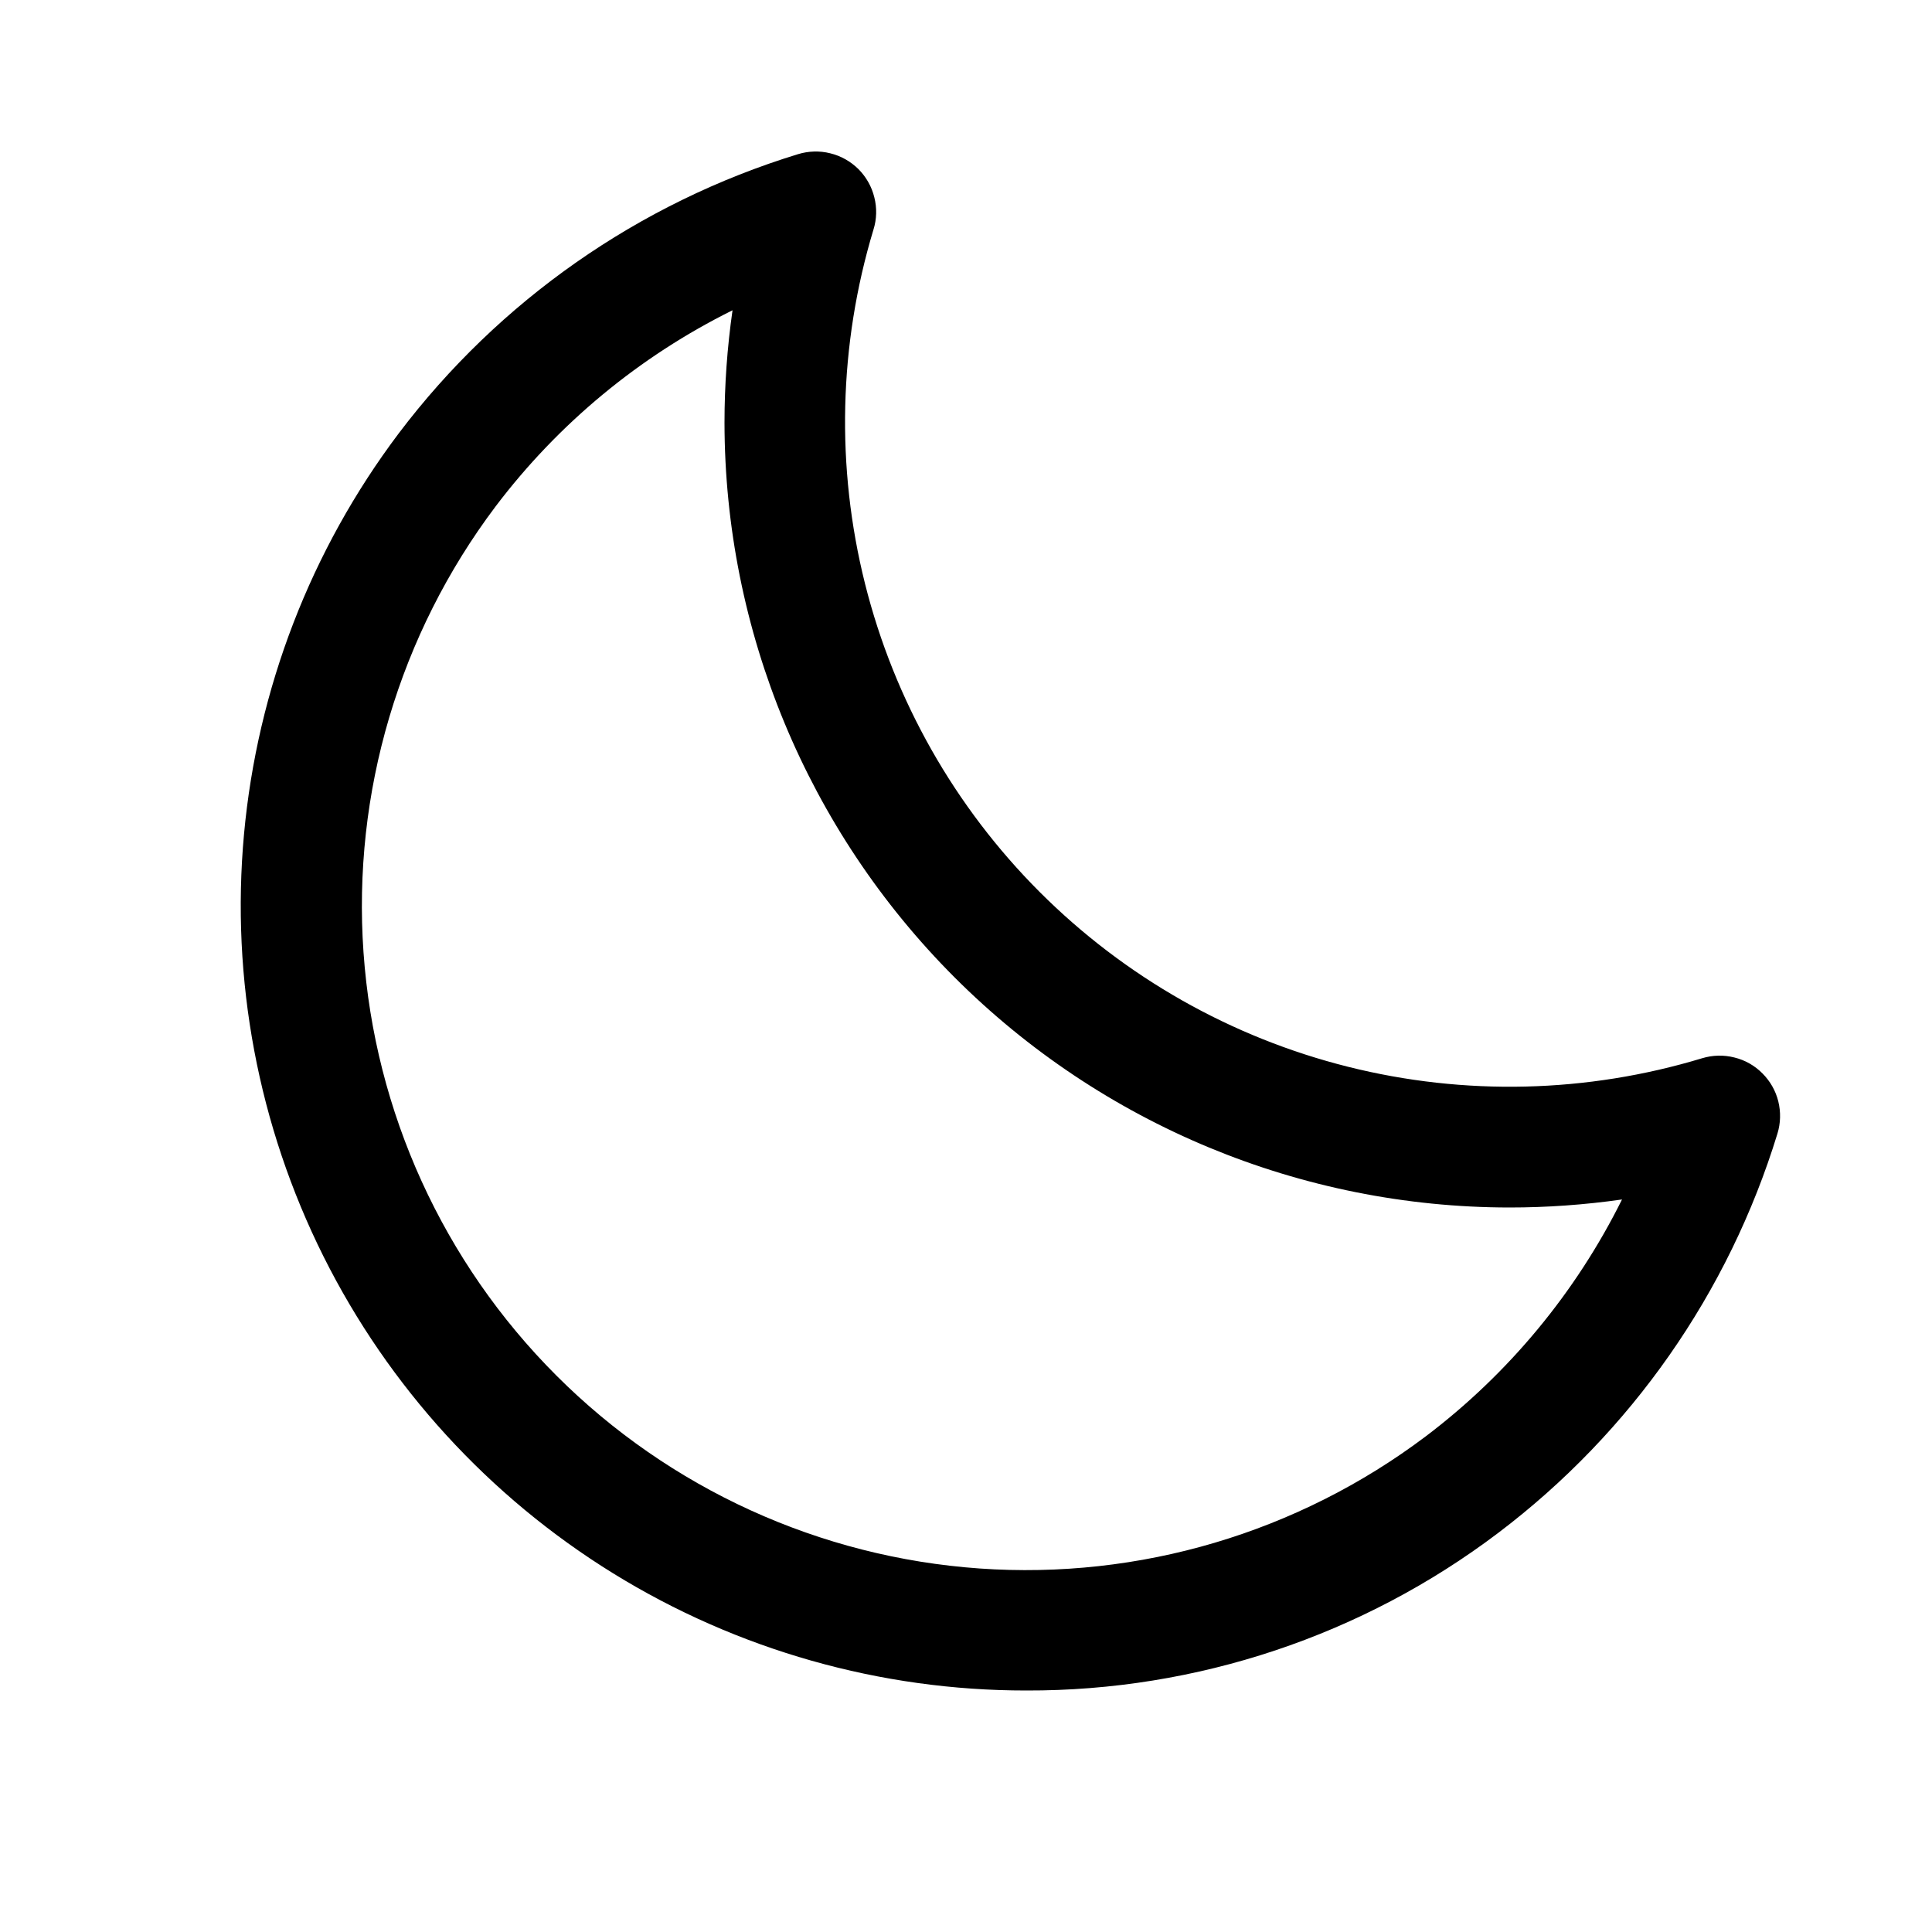
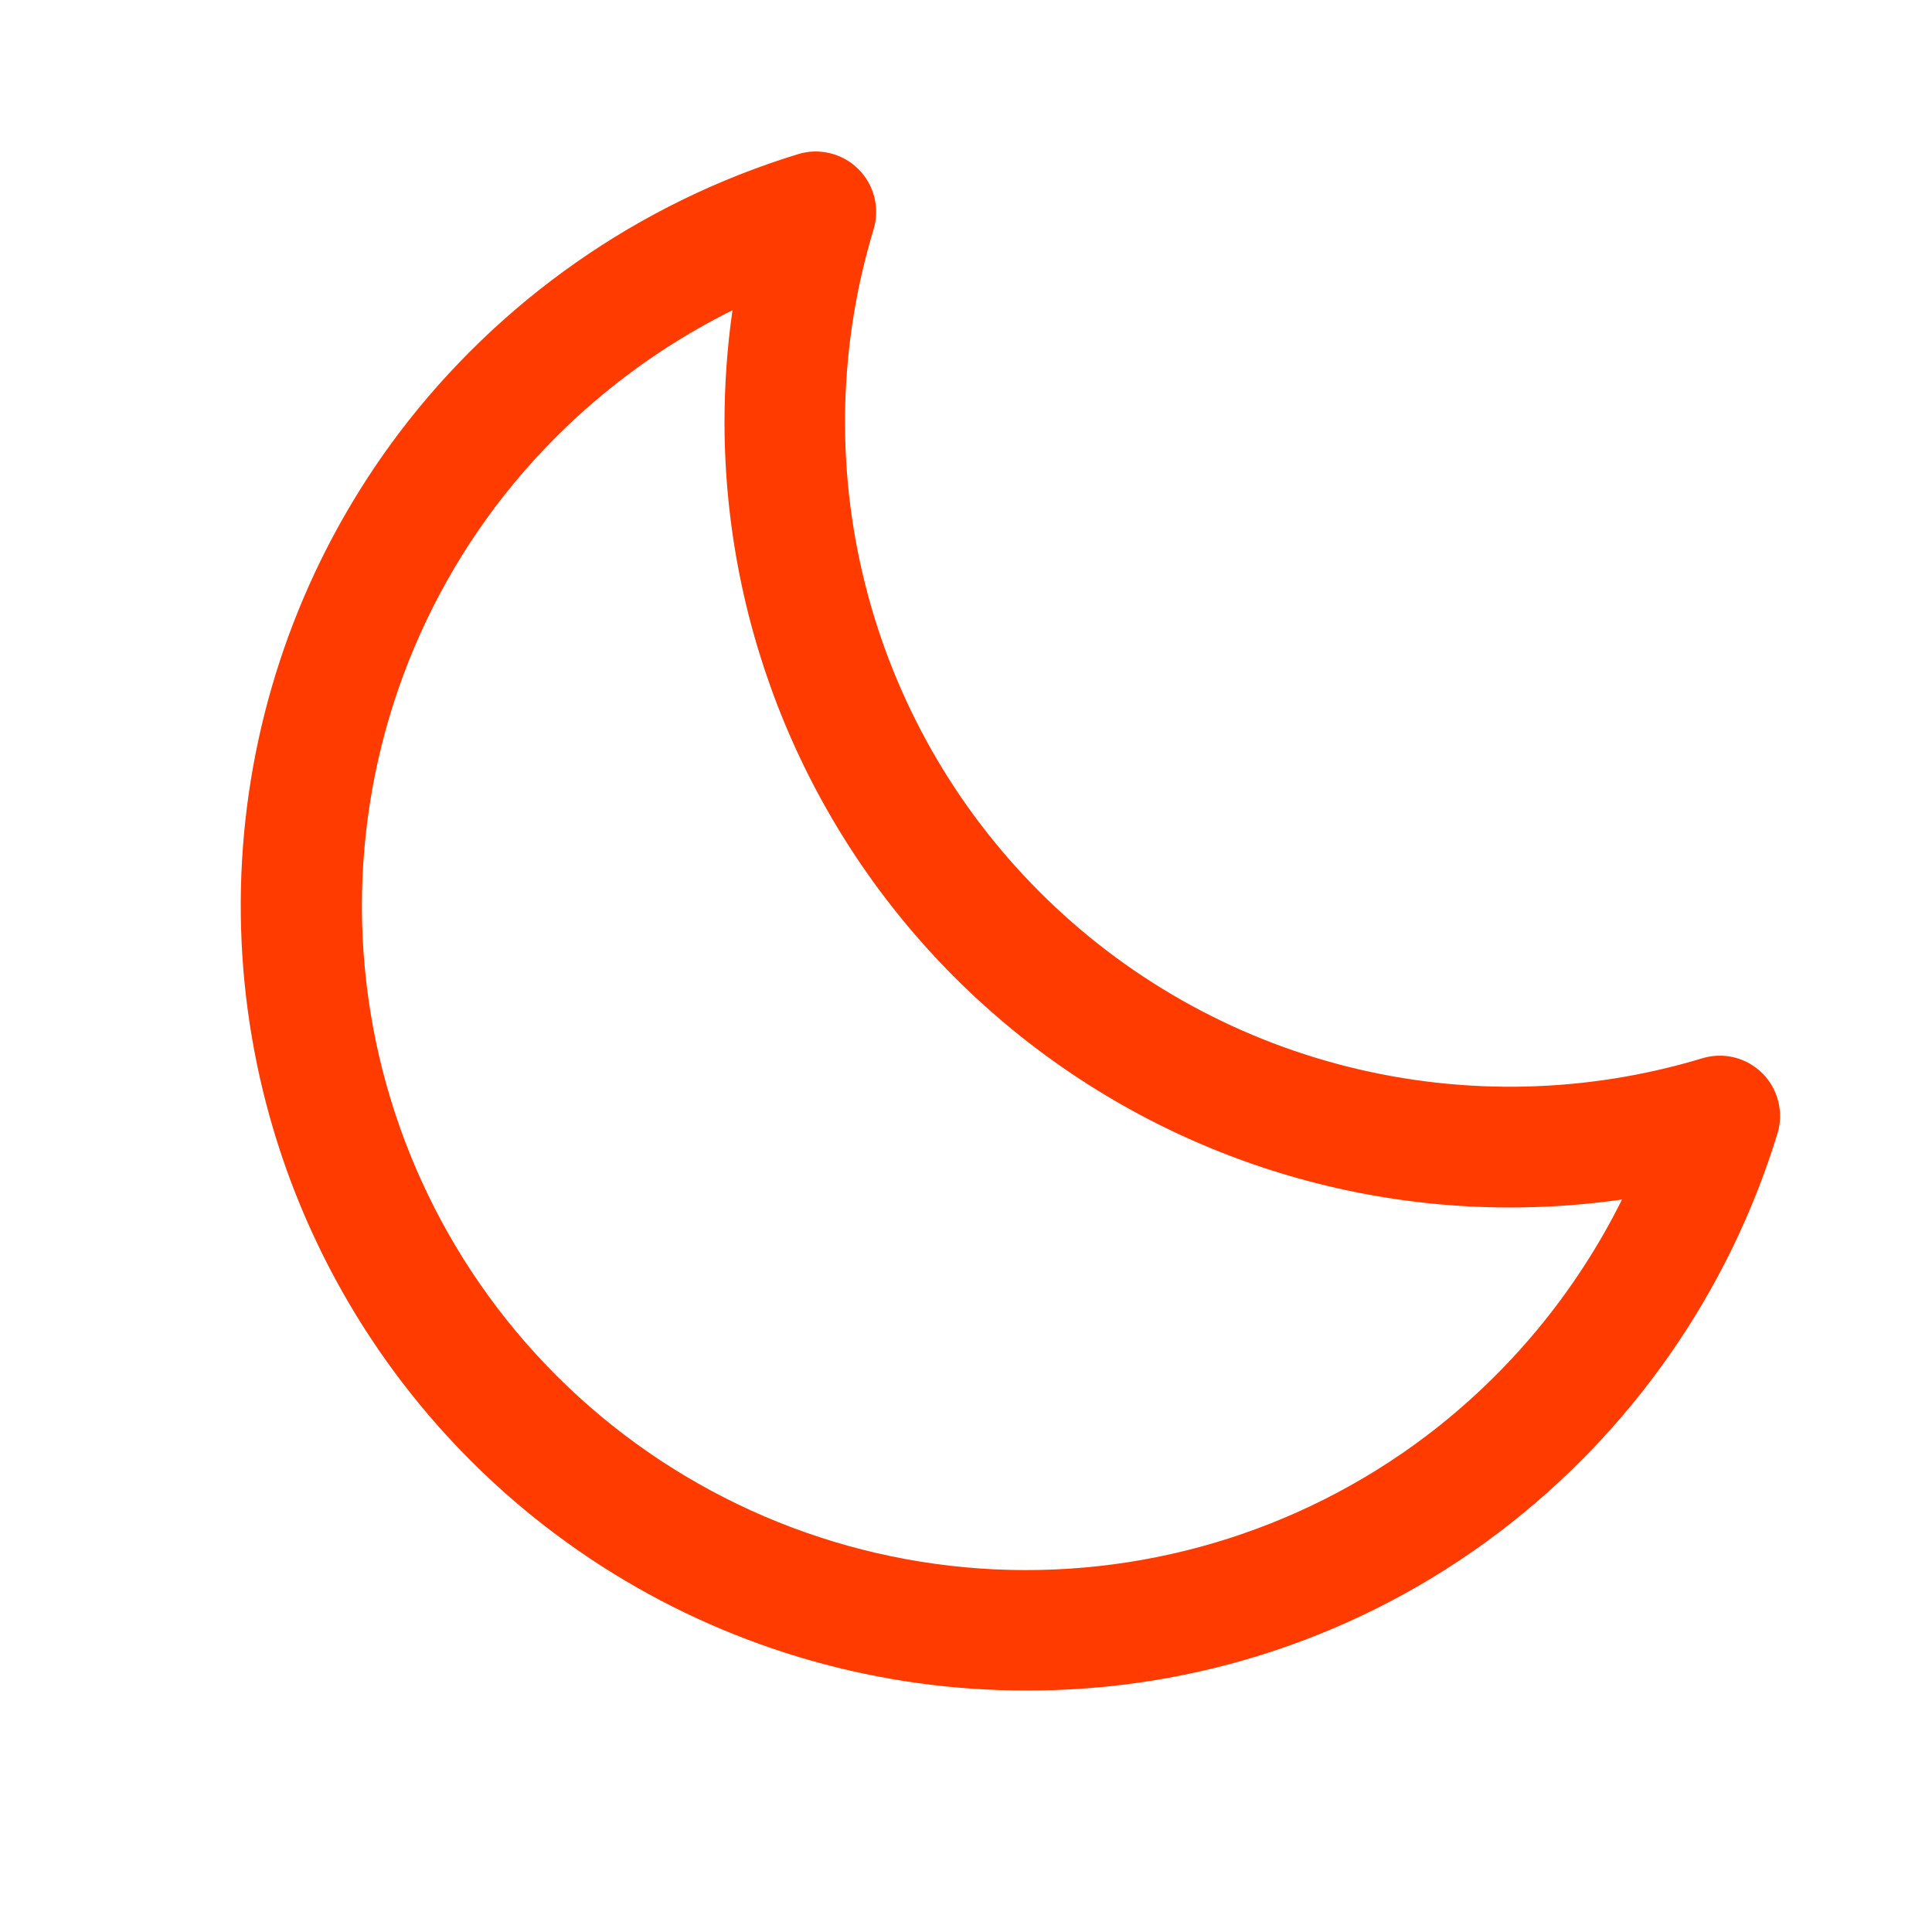
- <svg xmlns="http://www.w3.org/2000/svg" width="20" height="20" viewBox="0 0 20 20" fill="none">
-   <path d="M18.245 11.112C18.165 11.031 18.065 10.974 17.954 10.947C17.844 10.919 17.729 10.922 17.62 10.955C16.428 11.316 15.161 11.346 13.954 11.043C12.746 10.74 11.644 10.115 10.763 9.234C9.883 8.354 9.258 7.251 8.955 6.044C8.652 4.836 8.682 3.569 9.042 2.377C9.076 2.269 9.079 2.153 9.051 2.043C9.024 1.932 8.967 1.832 8.887 1.751C8.806 1.671 8.706 1.614 8.595 1.587C8.485 1.559 8.369 1.563 8.261 1.596C6.613 2.101 5.167 3.112 4.127 4.487C3.218 5.694 2.664 7.13 2.526 8.635C2.388 10.139 2.673 11.653 3.348 13.005C4.023 14.356 5.062 15.493 6.347 16.287C7.633 17.081 9.114 17.501 10.625 17.5C12.388 17.505 14.104 16.932 15.509 15.869C16.884 14.829 17.895 13.383 18.4 11.735C18.433 11.627 18.436 11.512 18.409 11.402C18.382 11.292 18.325 11.192 18.245 11.112ZM14.758 14.87C13.434 15.867 11.795 16.353 10.141 16.237C8.488 16.121 6.932 15.412 5.76 14.24C4.588 13.068 3.879 11.513 3.763 9.859C3.647 8.206 4.133 6.567 5.13 5.243C5.779 4.385 6.619 3.69 7.583 3.212C7.528 3.597 7.5 3.986 7.5 4.375C7.502 6.529 8.359 8.594 9.882 10.118C11.405 11.641 13.471 12.498 15.625 12.5C16.015 12.5 16.404 12.472 16.791 12.417C16.312 13.381 15.616 14.221 14.758 14.87Z" fill="black" />
+ <svg xmlns="http://www.w3.org/2000/svg" width="24" height="24" viewBox="0 0 24 24" fill="none">
+   <path d="M21.894 13.334C21.798 13.238 21.677 13.169 21.545 13.136C21.413 13.103 21.274 13.107 21.144 13.147C19.714 13.579 18.194 13.615 16.744 13.251C15.296 12.888 13.972 12.138 12.916 11.081C11.859 10.025 11.109 8.702 10.746 7.253C10.382 5.803 10.418 4.283 10.851 2.853C10.891 2.723 10.895 2.584 10.862 2.451C10.829 2.319 10.761 2.198 10.664 2.102C10.568 2.005 10.447 1.937 10.314 1.904C10.182 1.871 10.043 1.875 9.913 1.915C7.936 2.521 6.2 3.735 4.953 5.384C3.862 6.832 3.196 8.556 3.031 10.362C2.866 12.167 3.208 13.983 4.018 15.605C4.828 17.228 6.074 18.592 7.616 19.545C9.159 20.498 10.937 21.002 12.75 21C14.865 21.006 16.924 20.319 18.611 19.043C20.26 17.795 21.474 16.059 22.08 14.082C22.12 13.952 22.123 13.814 22.09 13.682C22.058 13.551 21.99 13.43 21.894 13.334ZM17.709 17.844C16.121 19.041 14.153 19.623 12.169 19.484C10.186 19.345 8.319 18.495 6.912 17.088C5.506 15.682 4.655 13.815 4.516 11.831C4.377 9.848 4.959 7.88 6.156 6.292C6.935 5.262 7.943 4.428 9.099 3.854C9.033 4.316 9 4.783 9 5.25C9.003 7.835 10.031 10.313 11.859 12.141C13.687 13.969 16.165 14.997 18.75 15C19.218 15 19.685 14.967 20.149 14.901C19.574 16.058 18.739 17.065 17.709 17.844Z" fill="#FF3B00" />
</svg>
